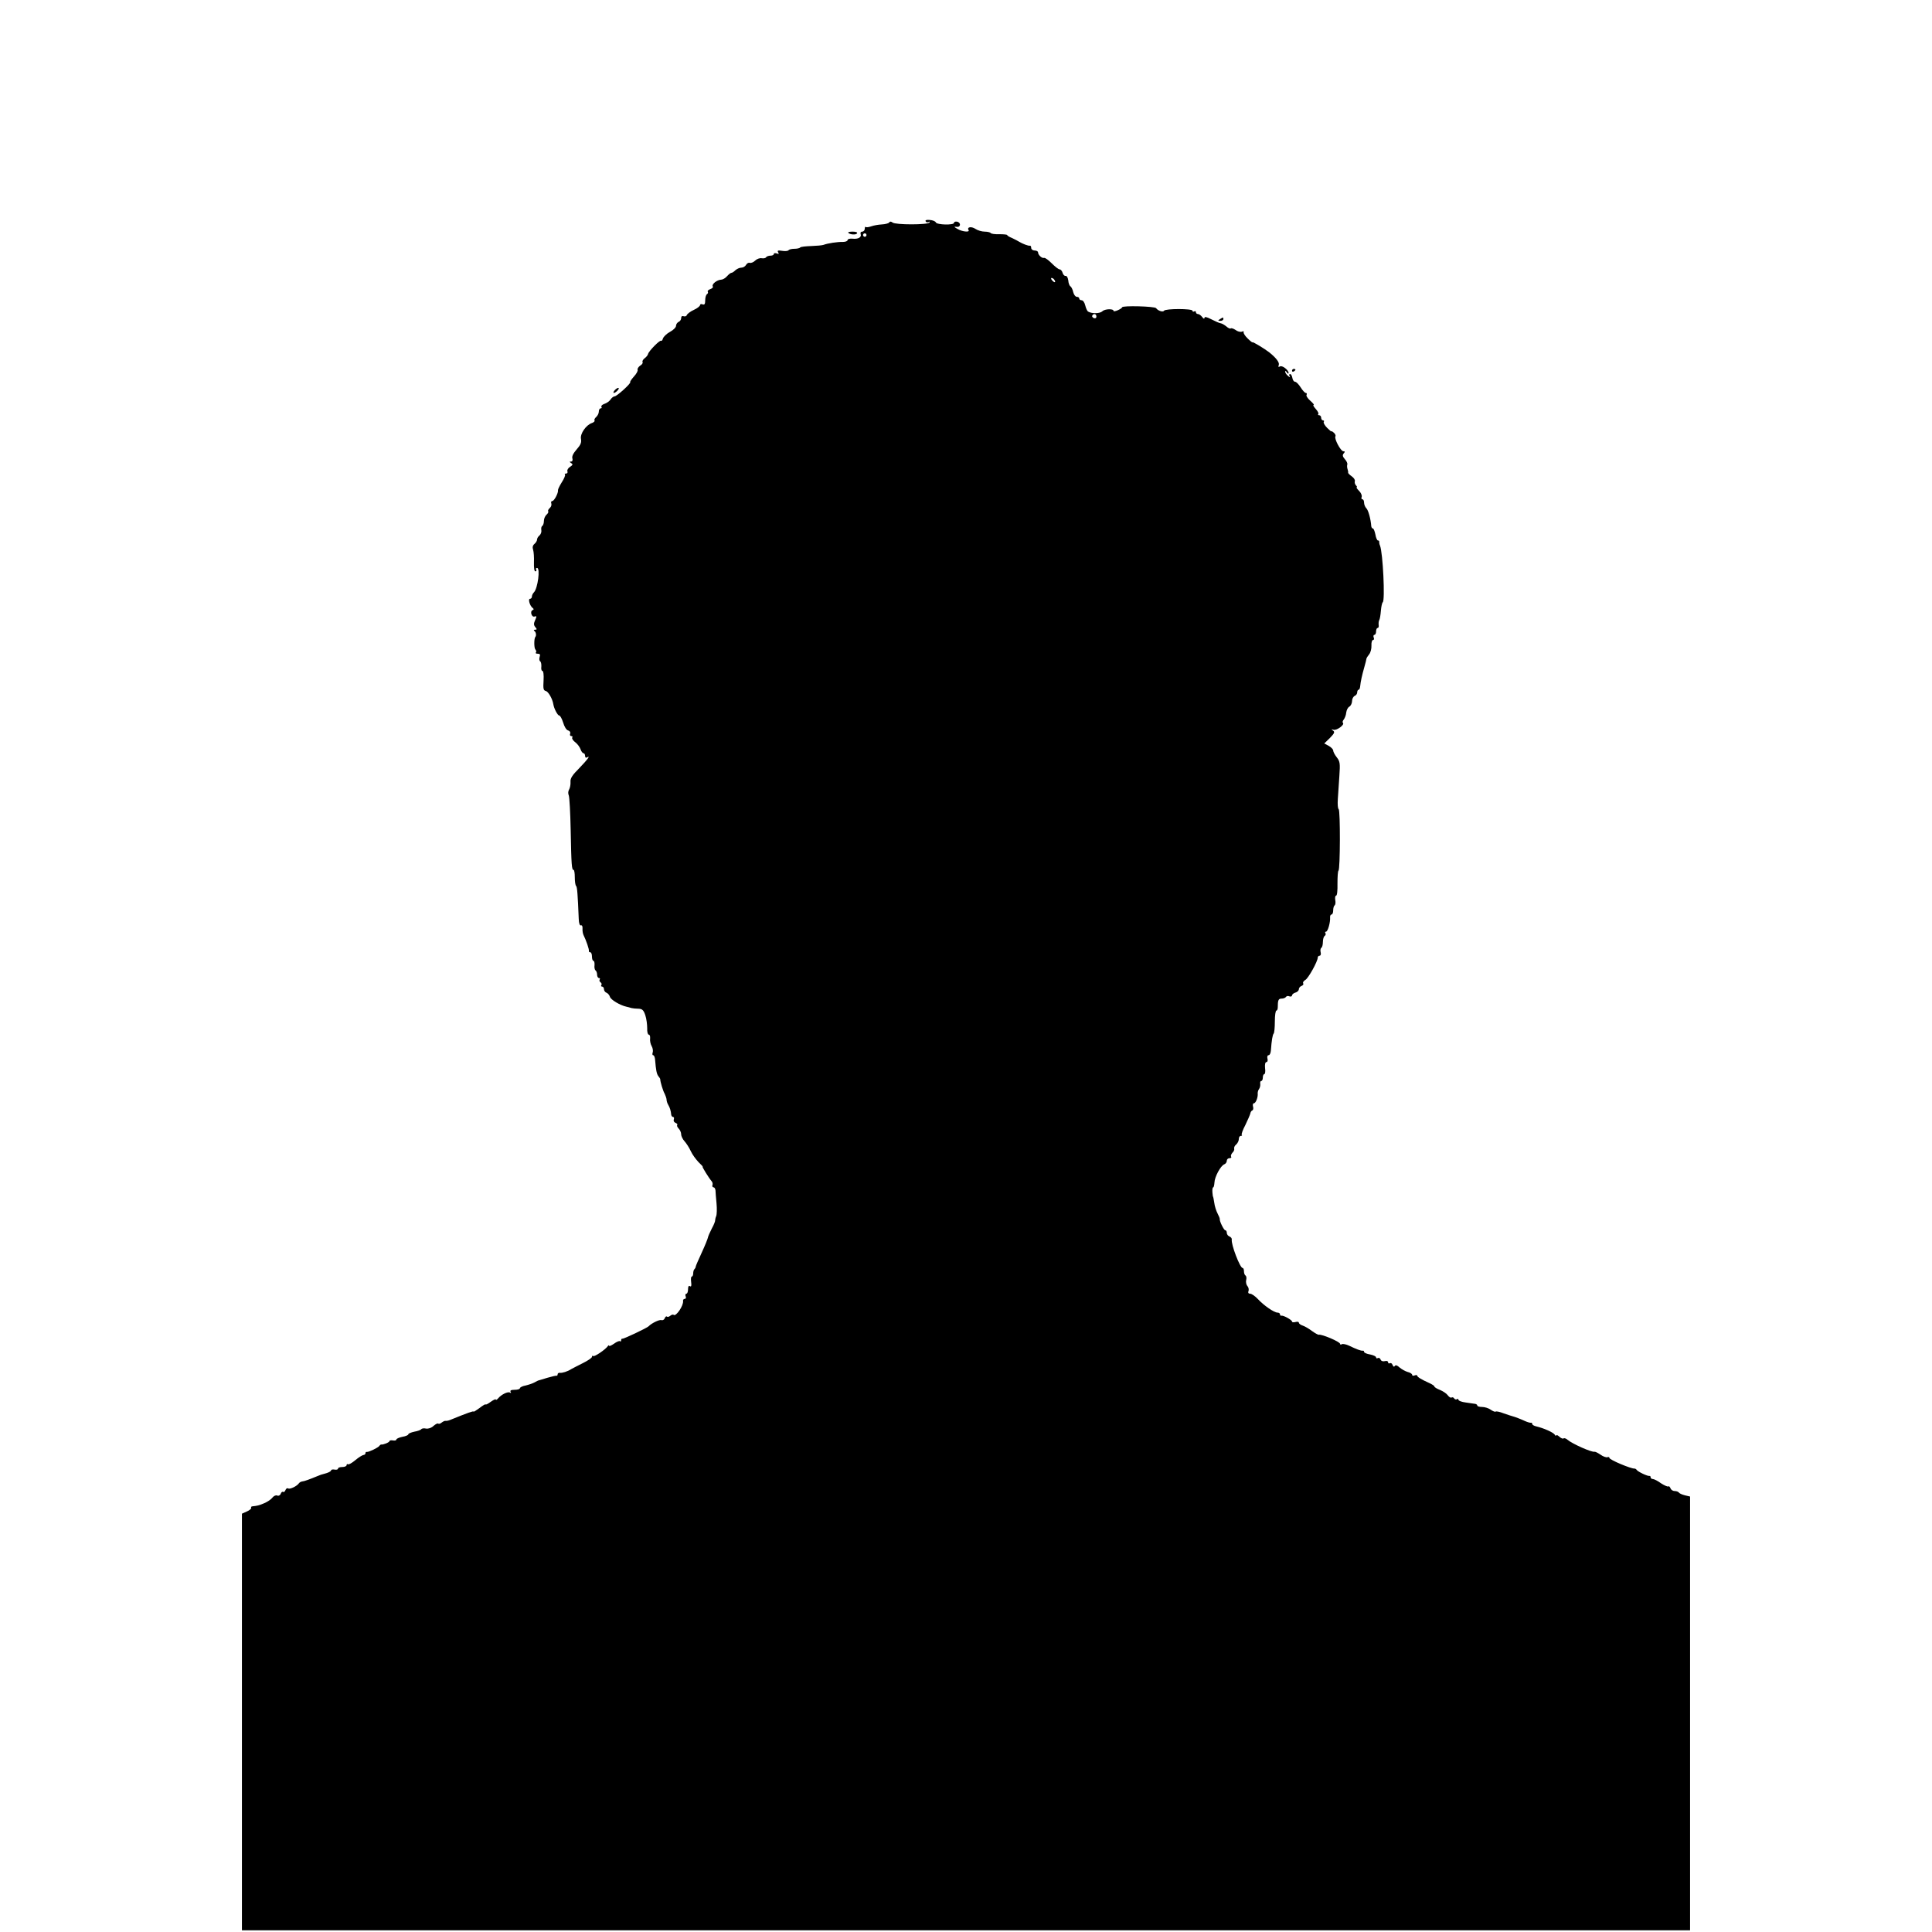
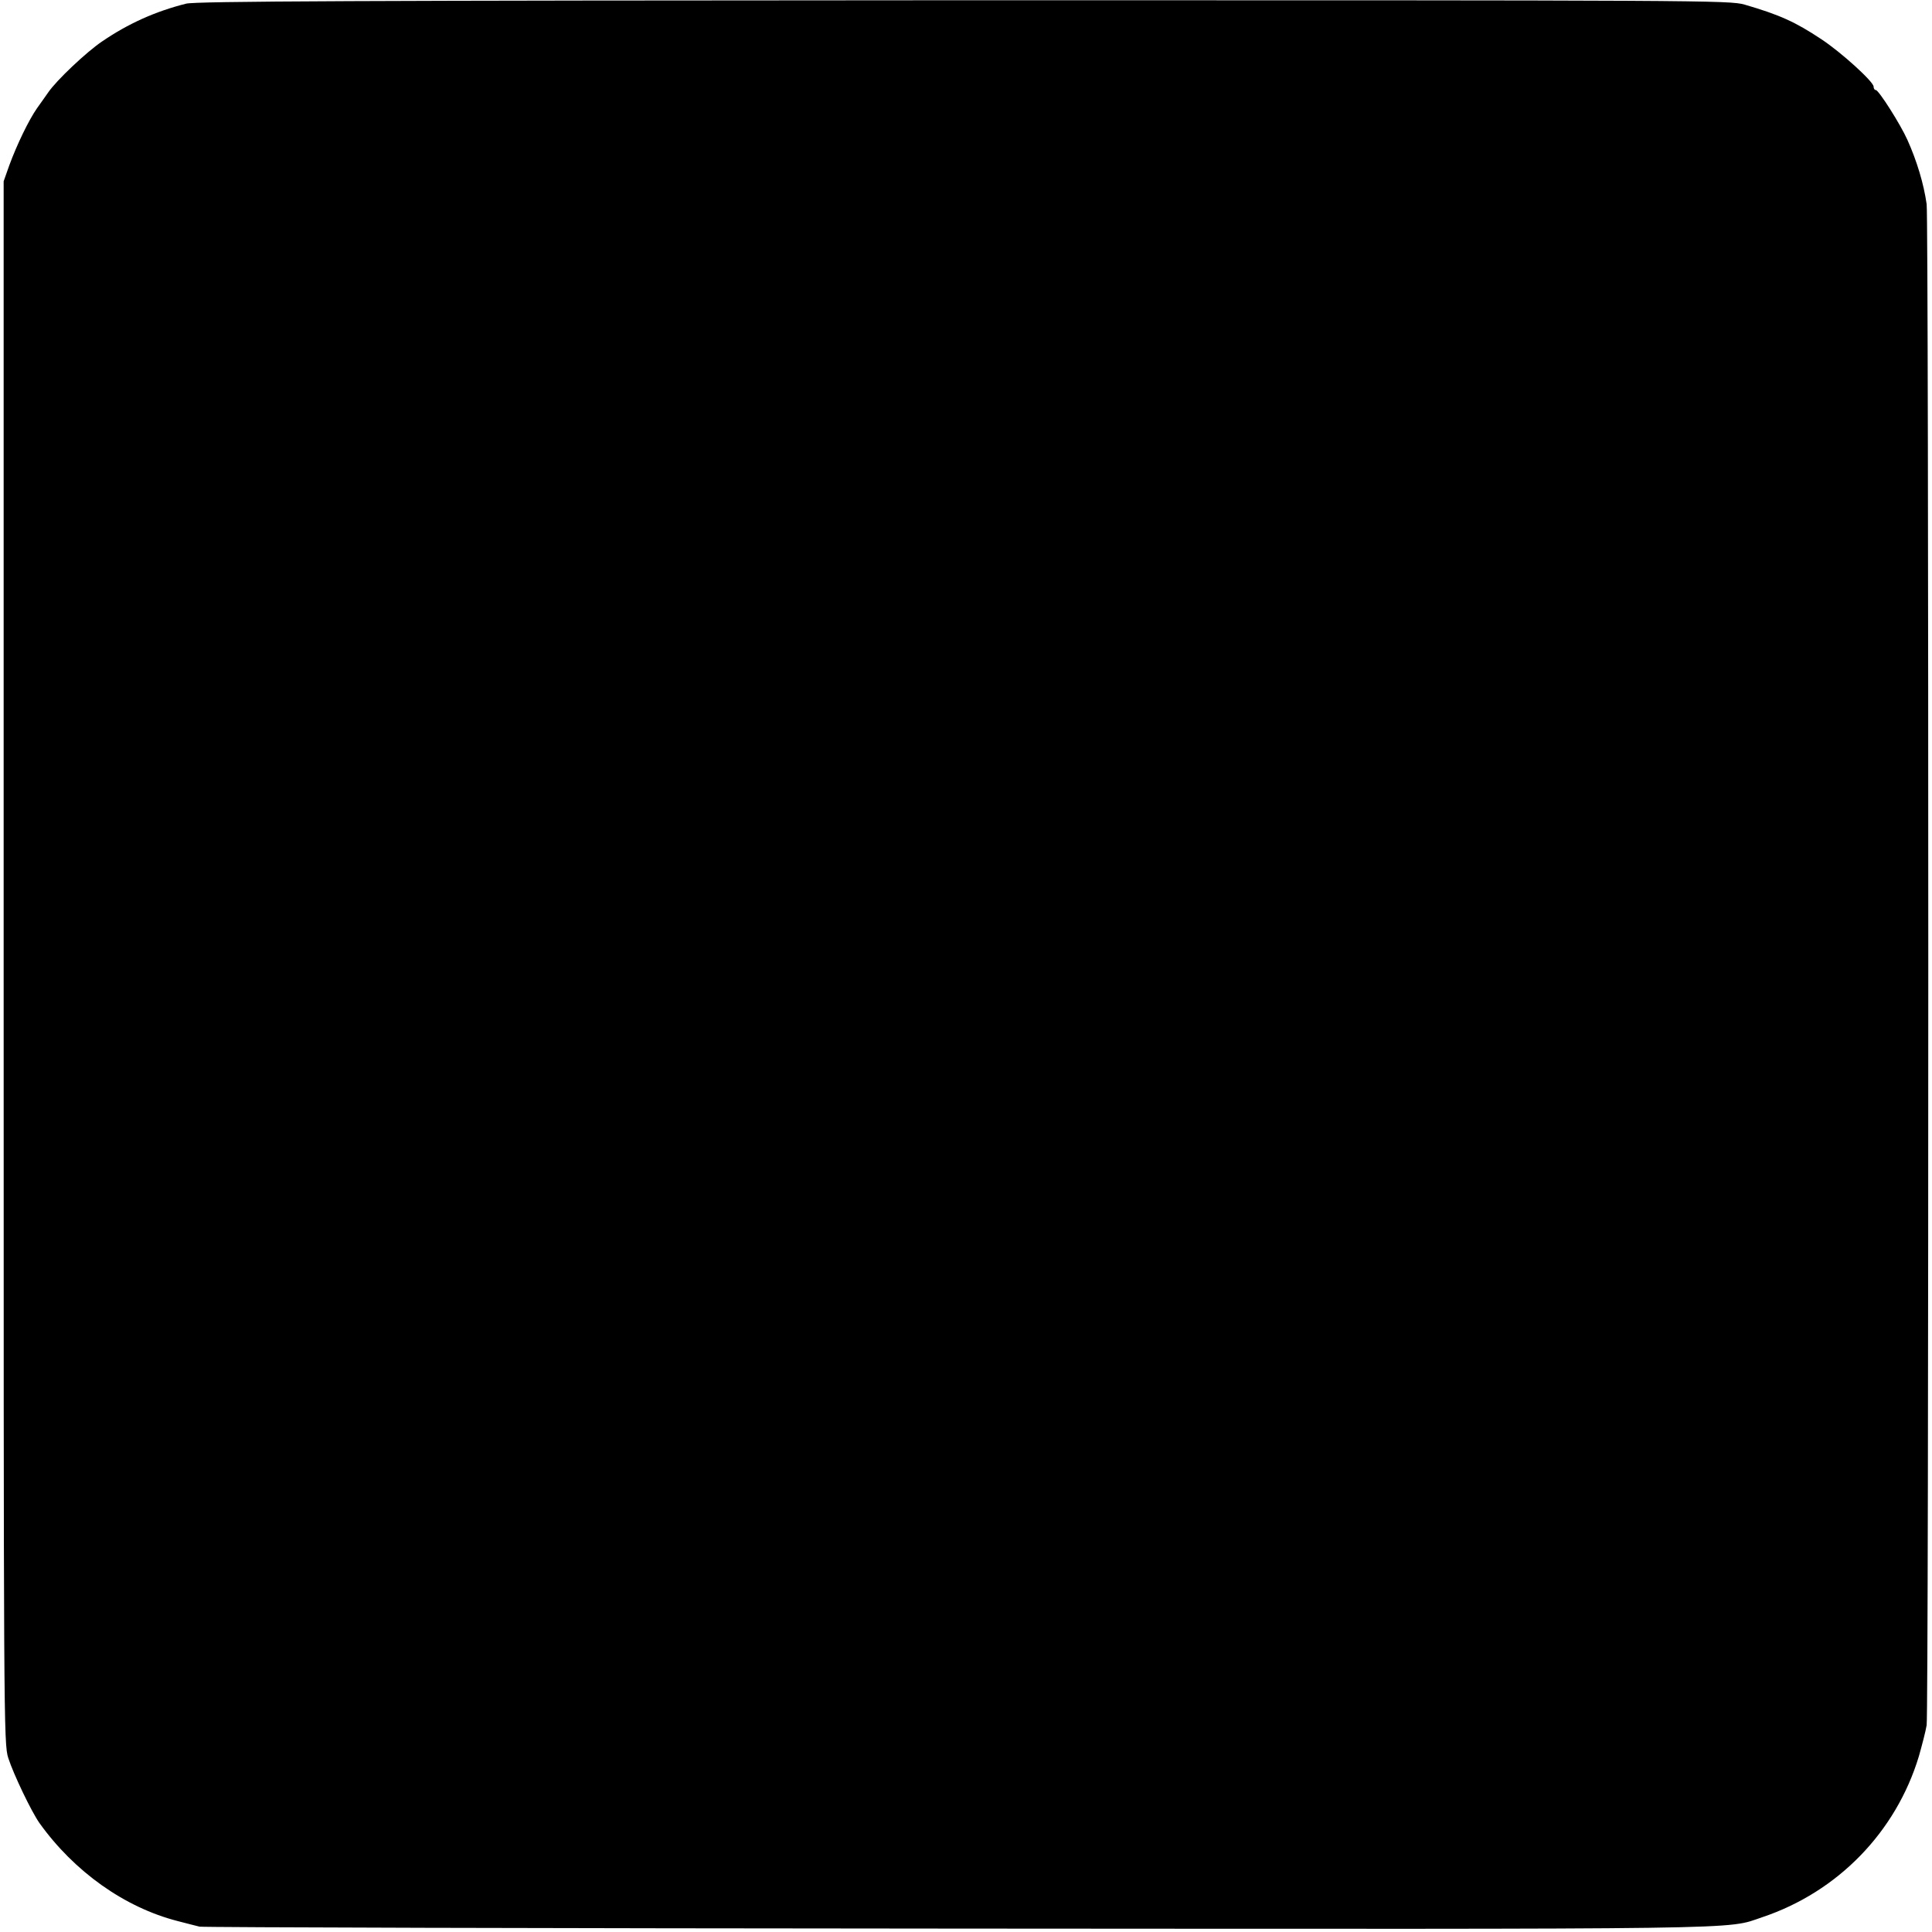
- <svg xmlns="http://www.w3.org/2000/svg" version="1.0" width="1126pt" height="1126pt" viewBox="0 0 1126 1126" preserveAspectRatio="xMidYMid meet">
-   <g transform="translate(0,1126) scale(0.1,-0.1)" fill="#000000" stroke="none">
-     <path d="M5395 9970 c3 -6 11 -7 17 -4 6 4 8 3 5 -3 -9 -14 -198 -14 -215 0 -9 7 -16 7 -20 0 -4 -5 -23 -10 -43 -11 -20 -1 -47 -6 -61 -11 -14 -5 -29 -7 -32 -4 -3 4 -6 -1 -6 -10 0 -9 -7 -17 -15 -17 -8 0 -12 -6 -9 -14 7 -19 -15 -31 -48 -27 -16 1 -28 -2 -28 -8 0 -6 -12 -11 -27 -11 -31 1 -90 -8 -113 -17 -8 -3 -41 -6 -72 -7 -31 -1 -60 -4 -64 -8 -4 -5 -20 -8 -35 -8 -15 0 -30 -4 -33 -8 -3 -5 -19 -7 -37 -4 -24 4 -30 2 -24 -8 6 -10 4 -12 -8 -7 -10 3 -17 2 -17 -3 0 -6 -9 -10 -19 -10 -11 0 -22 -4 -26 -9 -3 -6 -15 -8 -26 -6 -11 2 -28 -4 -38 -14 -9 -9 -23 -15 -31 -13 -7 3 -17 -3 -22 -12 -5 -9 -17 -16 -28 -16 -10 0 -25 -7 -34 -15 -8 -8 -18 -15 -23 -15 -5 0 -16 -9 -26 -20 -9 -11 -25 -20 -34 -20 -24 -1 -56 -26 -49 -39 4 -5 -3 -12 -14 -16 -11 -4 -18 -10 -15 -15 3 -5 1 -11 -5 -15 -5 -3 -10 -19 -10 -35 0 -22 -4 -28 -15 -24 -8 4 -15 1 -15 -4 0 -6 -16 -19 -36 -28 -20 -9 -38 -23 -41 -30 -2 -7 -11 -10 -19 -7 -9 3 -14 -1 -14 -11 0 -9 -7 -19 -15 -22 -8 -4 -15 -14 -15 -23 0 -9 -16 -25 -35 -35 -19 -10 -37 -28 -41 -38 -3 -11 -8 -17 -11 -14 -7 6 -72 -60 -76 -77 -1 -6 -10 -18 -20 -25 -9 -7 -15 -17 -12 -22 3 -5 -3 -15 -14 -21 -10 -7 -17 -18 -15 -24 3 -6 -7 -24 -21 -39 -14 -16 -24 -30 -22 -33 7 -6 -78 -83 -91 -83 -6 0 -17 -8 -24 -19 -7 -10 -23 -21 -36 -25 -12 -4 -20 -12 -17 -17 4 -5 1 -9 -4 -9 -6 0 -11 -8 -11 -19 0 -10 -7 -24 -15 -31 -8 -7 -13 -16 -10 -20 3 -5 -4 -11 -14 -15 -35 -11 -71 -63 -65 -93 4 -21 -2 -35 -25 -61 -20 -23 -29 -41 -25 -53 3 -11 0 -18 -8 -18 -10 0 -10 -2 1 -9 11 -7 10 -11 -7 -22 -11 -7 -18 -19 -15 -26 3 -7 -1 -13 -8 -13 -7 0 -10 -3 -6 -6 3 -3 -5 -24 -19 -45 -13 -21 -23 -42 -22 -46 3 -15 -22 -63 -33 -63 -6 0 -9 -6 -6 -14 3 -8 -1 -20 -8 -26 -8 -7 -13 -16 -10 -20 3 -4 -2 -13 -10 -20 -8 -7 -15 -23 -15 -36 0 -12 -4 -25 -9 -29 -6 -3 -8 -14 -6 -25 2 -10 -3 -24 -11 -31 -8 -6 -14 -17 -14 -24 0 -7 -7 -18 -15 -25 -10 -8 -13 -20 -8 -34 4 -12 6 -45 5 -73 -1 -32 2 -53 8 -53 6 0 8 5 5 10 -3 6 -1 10 5 10 20 0 4 -120 -18 -142 -7 -7 -12 -18 -12 -25 0 -7 -5 -13 -11 -13 -13 0 -1 -41 15 -53 8 -6 8 -10 0 -13 -17 -7 -5 -44 12 -37 12 4 13 1 3 -21 -9 -20 -9 -29 1 -41 10 -12 10 -15 -1 -15 -9 0 -10 -3 -4 -8 9 -6 12 -27 5 -34 -8 -9 -8 -64 0 -73 6 -7 7 -15 3 -18 -3 -4 1 -7 11 -7 13 0 16 -5 11 -19 -3 -11 -2 -22 3 -25 5 -3 8 -17 7 -31 -2 -14 1 -25 6 -25 6 0 9 -24 7 -56 -3 -48 -1 -58 13 -61 15 -4 39 -46 44 -78 4 -25 25 -65 34 -65 6 0 16 -19 23 -41 7 -24 19 -44 29 -46 10 -3 15 -11 12 -19 -3 -8 0 -14 7 -14 6 0 9 -4 5 -9 -3 -5 5 -18 19 -28 13 -10 26 -29 30 -41 4 -12 12 -22 17 -22 5 0 9 -7 9 -16 0 -8 5 -12 10 -9 24 15 6 -10 -43 -61 -41 -41 -54 -60 -52 -81 1 -16 -3 -35 -8 -44 -6 -9 -7 -25 -2 -35 4 -11 9 -101 11 -201 4 -207 6 -233 17 -233 4 0 7 -19 7 -43 0 -24 3 -47 8 -51 6 -7 9 -47 15 -192 1 -26 6 -40 13 -37 6 2 10 -6 9 -19 -1 -13 2 -30 6 -38 15 -30 34 -85 31 -92 -1 -5 3 -8 8 -8 6 0 10 -11 10 -25 0 -14 4 -25 9 -25 4 0 7 -11 6 -25 -2 -14 1 -27 6 -31 5 -3 9 -14 9 -25 0 -10 5 -19 11 -19 5 0 8 -4 4 -9 -3 -5 -1 -12 5 -16 6 -4 8 -11 5 -16 -4 -5 -1 -9 4 -9 6 0 11 -7 11 -15 0 -9 7 -18 15 -21 8 -3 17 -14 20 -24 5 -17 59 -49 95 -57 8 -2 22 -5 30 -8 8 -2 27 -4 42 -4 21 -1 29 -8 39 -38 7 -21 11 -55 11 -75 -1 -21 3 -38 9 -38 6 0 9 -10 8 -22 -2 -13 2 -33 9 -45 7 -12 9 -29 6 -37 -3 -9 -2 -16 3 -16 5 0 10 -12 11 -27 5 -60 9 -82 19 -95 6 -7 11 -15 11 -18 0 -15 16 -68 26 -85 5 -11 11 -27 11 -35 0 -8 5 -22 10 -30 9 -15 15 -34 17 -57 1 -7 6 -13 11 -13 5 0 7 -6 4 -14 -3 -8 1 -17 10 -20 9 -4 13 -9 10 -12 -3 -4 0 -13 8 -21 8 -8 15 -23 15 -34 0 -11 9 -29 20 -41 10 -11 27 -37 36 -57 9 -20 30 -48 45 -64 16 -15 27 -27 24 -27 -4 0 35 -64 53 -85 5 -6 7 -16 4 -23 -2 -6 1 -12 7 -12 5 0 10 -8 11 -18 0 -9 3 -43 6 -75 3 -32 2 -65 -2 -75 -4 -9 -6 -20 -6 -24 1 -4 -7 -26 -19 -47 -11 -22 -22 -46 -23 -53 -1 -7 -17 -47 -36 -88 -19 -41 -35 -78 -35 -81 0 -4 -3 -11 -7 -15 -5 -4 -8 -16 -8 -26 0 -10 -4 -18 -8 -18 -5 0 -6 -14 -4 -31 3 -22 1 -30 -7 -25 -7 5 -11 -2 -11 -18 0 -14 -4 -26 -10 -26 -5 0 -7 -7 -4 -15 4 -8 1 -15 -5 -15 -7 0 -11 -6 -10 -12 4 -27 -42 -94 -55 -81 -3 3 -12 1 -19 -5 -8 -7 -17 -9 -20 -5 -4 3 -9 -1 -13 -10 -3 -9 -12 -13 -19 -11 -11 5 -58 -18 -75 -36 -10 -10 -145 -74 -152 -72 -5 1 -8 -3 -8 -10 0 -6 -3 -8 -6 -5 -4 4 -20 -3 -35 -14 -16 -11 -29 -17 -29 -12 0 4 -4 3 -8 -3 -14 -20 -79 -64 -85 -57 -4 3 -7 1 -7 -5 0 -6 -24 -22 -52 -36 -29 -15 -60 -30 -68 -35 -23 -15 -54 -24 -67 -22 -7 1 -13 -3 -13 -9 0 -5 -3 -9 -7 -8 -5 1 -28 -5 -53 -12 -25 -8 -47 -14 -50 -15 -3 0 -14 -6 -25 -12 -11 -6 -35 -14 -52 -18 -18 -3 -33 -11 -33 -16 0 -5 -14 -9 -31 -9 -20 0 -28 -4 -23 -12 4 -7 3 -8 -4 -4 -12 7 -50 -11 -69 -34 -7 -8 -13 -11 -13 -7 0 5 -13 -1 -30 -13 -16 -12 -30 -19 -30 -15 0 3 -16 -6 -35 -21 -19 -14 -35 -24 -35 -21 0 5 -34 -7 -135 -48 -11 -5 -24 -7 -29 -6 -4 1 -14 -4 -22 -10 -8 -7 -17 -9 -20 -6 -4 3 -15 -3 -27 -13 -12 -12 -30 -18 -44 -16 -12 3 -25 1 -28 -4 -3 -4 -21 -11 -40 -14 -19 -4 -35 -11 -35 -15 0 -5 -16 -12 -35 -15 -19 -4 -35 -11 -35 -16 0 -5 -9 -7 -20 -5 -11 2 -20 0 -20 -4 0 -7 -36 -22 -49 -20 -2 0 -7 -3 -10 -8 -8 -11 -63 -37 -73 -35 -5 1 -8 -2 -8 -8 0 -5 -6 -10 -12 -10 -7 -1 -28 -14 -47 -30 -19 -16 -38 -27 -43 -24 -4 3 -8 0 -8 -5 0 -6 -11 -11 -25 -11 -14 0 -25 -4 -25 -9 0 -6 -9 -8 -20 -6 -11 2 -20 0 -20 -4 0 -5 -12 -12 -28 -17 -33 -9 -33 -9 -52 -17 -46 -19 -76 -30 -88 -31 -7 -1 -16 -5 -20 -11 -12 -17 -52 -36 -62 -30 -6 4 -13 -1 -16 -9 -3 -9 -10 -14 -14 -11 -4 3 -11 -2 -14 -11 -3 -9 -13 -14 -21 -10 -8 3 -20 -3 -27 -12 -7 -10 -29 -25 -48 -33 -34 -14 -41 -15 -68 -18 -7 0 -11 -5 -8 -9 2 -4 -9 -14 -25 -21 l-29 -13 0 -1214 0 -1214 4220 0 4220 0 0 1264 0 1264 -30 7 c-16 4 -32 11 -35 16 -4 5 -14 9 -25 9 -10 0 -21 7 -24 16 -4 9 -9 14 -12 11 -4 -3 -23 5 -43 18 -19 14 -41 25 -48 25 -7 0 -13 5 -13 10 0 6 -3 9 -7 8 -11 -2 -66 24 -74 35 -3 5 -9 8 -13 8 -19 -2 -146 51 -146 62 0 5 -6 7 -12 4 -7 -2 -25 4 -40 15 -15 10 -30 18 -35 17 -17 -4 -129 46 -156 69 -9 8 -20 12 -24 9 -3 -4 -15 0 -25 10 -10 9 -18 12 -18 7 0 -5 -4 -3 -9 5 -9 13 -62 37 -108 48 -13 3 -23 9 -23 14 0 5 -3 8 -7 7 -5 -1 -19 3 -33 9 -28 13 -60 25 -75 29 -5 1 -29 9 -52 17 -22 9 -44 13 -46 10 -3 -3 -16 2 -29 11 -12 9 -35 16 -50 16 -16 0 -28 4 -28 8 0 5 -6 9 -12 10 -7 1 -32 5 -55 8 -24 3 -43 10 -43 16 0 5 -4 7 -9 3 -5 -3 -12 -1 -16 5 -4 6 -10 8 -15 5 -5 -3 -15 3 -22 13 -7 10 -28 24 -45 31 -18 7 -33 16 -33 20 0 4 -12 12 -27 19 -51 23 -73 37 -73 44 0 4 -7 5 -15 2 -8 -4 -15 -2 -15 4 0 5 -12 13 -26 16 -14 4 -35 16 -47 26 -14 13 -23 16 -28 9 -4 -7 -8 -5 -13 6 -3 9 -10 13 -16 10 -5 -3 -10 -1 -10 6 0 6 -8 9 -19 6 -12 -3 -22 1 -25 10 -3 8 -10 11 -16 8 -5 -3 -10 -2 -10 4 0 6 -16 13 -35 17 -19 3 -35 10 -35 15 0 5 -3 8 -7 7 -10 -2 -39 9 -80 29 -17 8 -36 12 -42 9 -6 -4 -11 -3 -11 2 0 12 -106 57 -124 53 -4 -1 -22 9 -40 22 -17 13 -41 27 -53 31 -13 4 -23 12 -23 17 0 6 -9 7 -20 4 -11 -3 -20 -2 -20 3 0 9 -50 37 -62 34 -5 -1 -8 3 -8 8 0 6 -7 10 -15 10 -19 0 -79 41 -114 79 -16 17 -36 31 -45 31 -10 0 -13 6 -10 15 4 8 1 22 -6 30 -7 8 -10 24 -7 35 3 11 1 23 -4 26 -5 3 -9 14 -9 25 0 10 -3 19 -8 19 -15 0 -68 138 -63 166 1 7 -5 14 -14 18 -8 3 -15 12 -15 21 0 8 -4 15 -9 15 -8 0 -34 53 -32 65 1 3 -5 18 -13 33 -8 15 -17 44 -19 62 -3 19 -6 35 -7 35 -1 0 -3 12 -4 27 -1 16 1 28 5 28 3 0 6 13 7 28 1 33 36 98 57 106 8 3 15 12 15 21 0 8 7 15 16 15 8 0 13 4 9 9 -3 5 1 15 8 23 8 7 12 18 10 24 -2 6 3 17 12 24 8 7 15 21 15 31 0 11 5 19 12 19 6 0 9 3 5 6 -3 3 6 29 21 57 14 29 27 59 29 67 1 8 6 16 11 18 6 2 8 12 5 22 -3 11 -1 20 5 20 11 0 25 37 22 58 0 8 3 19 8 25 5 7 8 20 7 30 -2 9 1 17 6 17 5 0 9 9 9 20 0 11 4 20 9 20 4 0 7 16 4 35 -2 22 1 35 8 35 6 0 9 9 6 20 -3 11 0 20 6 20 7 0 13 12 14 28 4 58 10 92 16 98 4 4 7 36 7 71 0 34 4 63 9 63 4 0 8 8 8 18 0 43 4 52 22 52 11 0 22 4 26 10 3 5 12 7 20 3 8 -3 15 0 15 5 0 6 9 14 20 17 11 3 20 12 20 20 0 7 7 16 16 19 8 3 13 10 9 15 -3 6 3 14 13 20 17 9 72 108 72 130 0 6 5 11 11 11 6 0 9 9 6 20 -3 11 -1 23 4 26 5 3 9 18 9 34 0 16 5 32 10 35 6 4 8 11 5 16 -4 5 -2 9 3 9 11 0 26 55 24 83 -1 9 3 17 8 17 6 0 10 11 10 24 0 14 4 27 9 30 4 3 6 17 3 31 -2 14 0 25 5 25 6 0 9 31 8 71 0 38 2 72 6 75 10 6 11 351 1 358 -5 3 -7 29 -5 58 2 29 6 90 9 135 5 73 4 85 -15 109 -12 15 -21 33 -21 40 0 7 -12 19 -26 27 l-26 14 33 32 c26 27 30 35 18 43 -11 8 -11 9 3 5 18 -6 66 29 55 40 -4 3 -2 12 5 20 6 8 13 26 14 40 2 15 10 31 19 35 8 5 15 20 15 32 0 13 7 26 15 30 8 3 15 12 15 21 0 8 4 15 8 15 4 0 8 8 9 18 3 31 11 66 24 112 7 25 13 48 13 52 1 4 8 15 16 25 8 10 14 33 13 51 -1 17 3 32 9 32 6 0 8 7 4 15 -3 8 -1 15 4 15 6 0 10 9 10 20 0 11 4 20 9 20 5 0 8 8 6 18 -1 9 0 21 3 27 4 5 8 30 10 55 2 25 7 47 11 50 14 10 1 287 -16 330 -4 8 -5 18 -5 23 1 4 -2 7 -7 7 -5 0 -12 16 -15 35 -4 19 -10 35 -15 35 -4 0 -8 6 -9 13 -3 41 -17 94 -29 105 -7 7 -13 22 -13 33 0 10 -4 19 -10 19 -5 0 -7 6 -4 14 3 8 -4 24 -15 35 -12 12 -18 21 -14 21 4 0 2 5 -4 11 -6 6 -9 17 -7 24 3 7 -5 20 -18 29 -13 9 -22 19 -21 21 1 3 0 11 -3 20 -3 8 -4 20 -2 27 3 7 -4 21 -14 32 -13 15 -15 23 -7 33 9 10 8 13 -2 13 -15 0 -54 73 -46 87 3 4 -1 14 -9 21 -8 7 -14 11 -14 8 0 -3 -11 6 -25 20 -14 14 -23 30 -20 35 4 5 1 9 -4 9 -6 0 -11 7 -11 15 0 8 -5 15 -12 15 -6 0 -8 3 -5 7 4 3 -3 17 -15 30 -12 13 -17 23 -12 23 5 0 -4 11 -19 24 -16 14 -26 30 -22 35 3 6 1 11 -5 11 -5 0 -19 15 -30 33 -11 17 -25 32 -32 32 -7 0 -14 10 -16 23 -2 12 -8 22 -13 22 -6 0 -7 -6 -3 -12 5 -9 2 -9 -9 1 -9 7 -17 19 -17 25 0 6 5 4 10 -4 5 -8 10 -10 10 -4 0 18 -38 47 -51 38 -9 -5 -10 -2 -6 9 5 14 -15 41 -55 73 -28 22 -98 64 -98 59 0 -3 -13 7 -28 22 -16 15 -26 32 -24 37 3 5 -2 7 -10 3 -9 -3 -26 1 -37 10 -12 8 -25 12 -28 9 -4 -3 -15 2 -25 11 -11 9 -26 18 -34 19 -8 1 -33 12 -54 23 -27 14 -40 17 -40 8 -1 -7 -6 -5 -14 6 -7 9 -18 17 -25 17 -6 0 -11 5 -11 11 0 5 -4 7 -10 4 -5 -3 -10 -2 -10 4 0 13 -158 13 -166 0 -6 -10 -36 0 -46 15 -8 11 -198 16 -198 5 0 -3 -11 -11 -25 -17 -14 -6 -25 -8 -25 -4 0 14 -51 12 -65 -2 -14 -14 -62 -15 -83 -2 -6 3 -13 20 -17 36 -4 17 -13 30 -21 30 -8 0 -14 5 -14 10 0 6 -6 10 -14 10 -8 0 -17 12 -21 27 -3 15 -11 31 -16 34 -6 3 -12 19 -13 35 -2 16 -9 28 -16 26 -6 -1 -14 7 -17 18 -3 11 -11 20 -17 20 -7 0 -27 16 -46 35 -19 19 -39 34 -45 32 -12 -4 -35 17 -35 32 0 6 -9 11 -20 11 -11 0 -20 7 -20 15 0 8 -3 14 -7 13 -10 -2 -43 11 -63 23 -8 5 -27 15 -42 22 -16 6 -28 14 -28 17 0 3 -20 5 -45 5 -25 -1 -48 2 -51 7 -3 4 -19 8 -35 8 -16 0 -41 7 -54 16 -24 16 -51 11 -40 -7 9 -14 -37 -10 -65 7 -21 12 -22 14 -5 12 25 -4 27 25 3 30 -10 2 -18 -1 -18 -7 0 -14 -100 -12 -106 3 -2 6 -18 13 -35 14 -19 2 -28 -1 -24 -8z m-345 -80 c0 -5 -4 -10 -10 -10 -5 0 -10 5 -10 10 0 6 5 10 10 10 6 0 10 -4 10 -10z m1095 -261 c11 -16 1 -19 -13 -3 -7 8 -8 14 -3 14 5 0 13 -5 16 -11z m245 -214 c0 -9 -6 -12 -15 -9 -8 4 -12 10 -9 15 8 14 24 10 24 -6z" />
-     <path d="M4944 9903 c11 -11 45 -13 51 -3 4 6 -7 10 -26 10 -18 0 -29 -3 -25 -7z" />
-     <path d="M7110 9400 c-13 -8 -12 -10 3 -10 9 0 17 5 17 10 0 12 -1 12 -20 0z" />
-     <path d="M7530 9099 c0 -5 5 -7 10 -4 6 3 10 8 10 11 0 2 -4 4 -10 4 -5 0 -10 -5 -10 -11z" />
-     <path d="M3582 8985 c-7 -8 -9 -15 -4 -15 5 0 15 7 22 15 16 19 -1 19 -18 0z" />
+ <svg xmlns="http://www.w3.org/2000/svg" version="1.0" width="794pt" height="794pt" viewBox="0 0 794 794" preserveAspectRatio="xMidYMid meet">
+   <g transform="translate(0,794) scale(0.1,-0.1)" fill="#000000" stroke="none">
+     <path d="M765 7925 c-127 -32 -238 -82 -345 -155 -64 -43 -188 -160 -222 -210 -10 -14 -30 -43 -46 -65 -34 -49 -82 -148 -114 -235 l-23 -65 0 -3210 c0 -3131 0 -3211 19 -3270 22 -68 95 -220 128 -267 143 -200 350 -347 568 -403 36 -9 76 -20 90 -23 14 -3 1416 -7 3115 -8 3320 -2 3154 -5 3308 47 310 104 549 350 643 661 13 46 28 103 32 128 9 58 9 6189 0 6251 -12 84 -40 177 -79 264 -28 63 -118 205 -130 205 -5 0 -9 6 -9 14 0 20 -133 141 -215 195 -107 71 -171 100 -315 142 -63 18 -163 18 -3210 18 -2506 -1 -3155 -4 -3195 -14z" />
  </g>
</svg>
